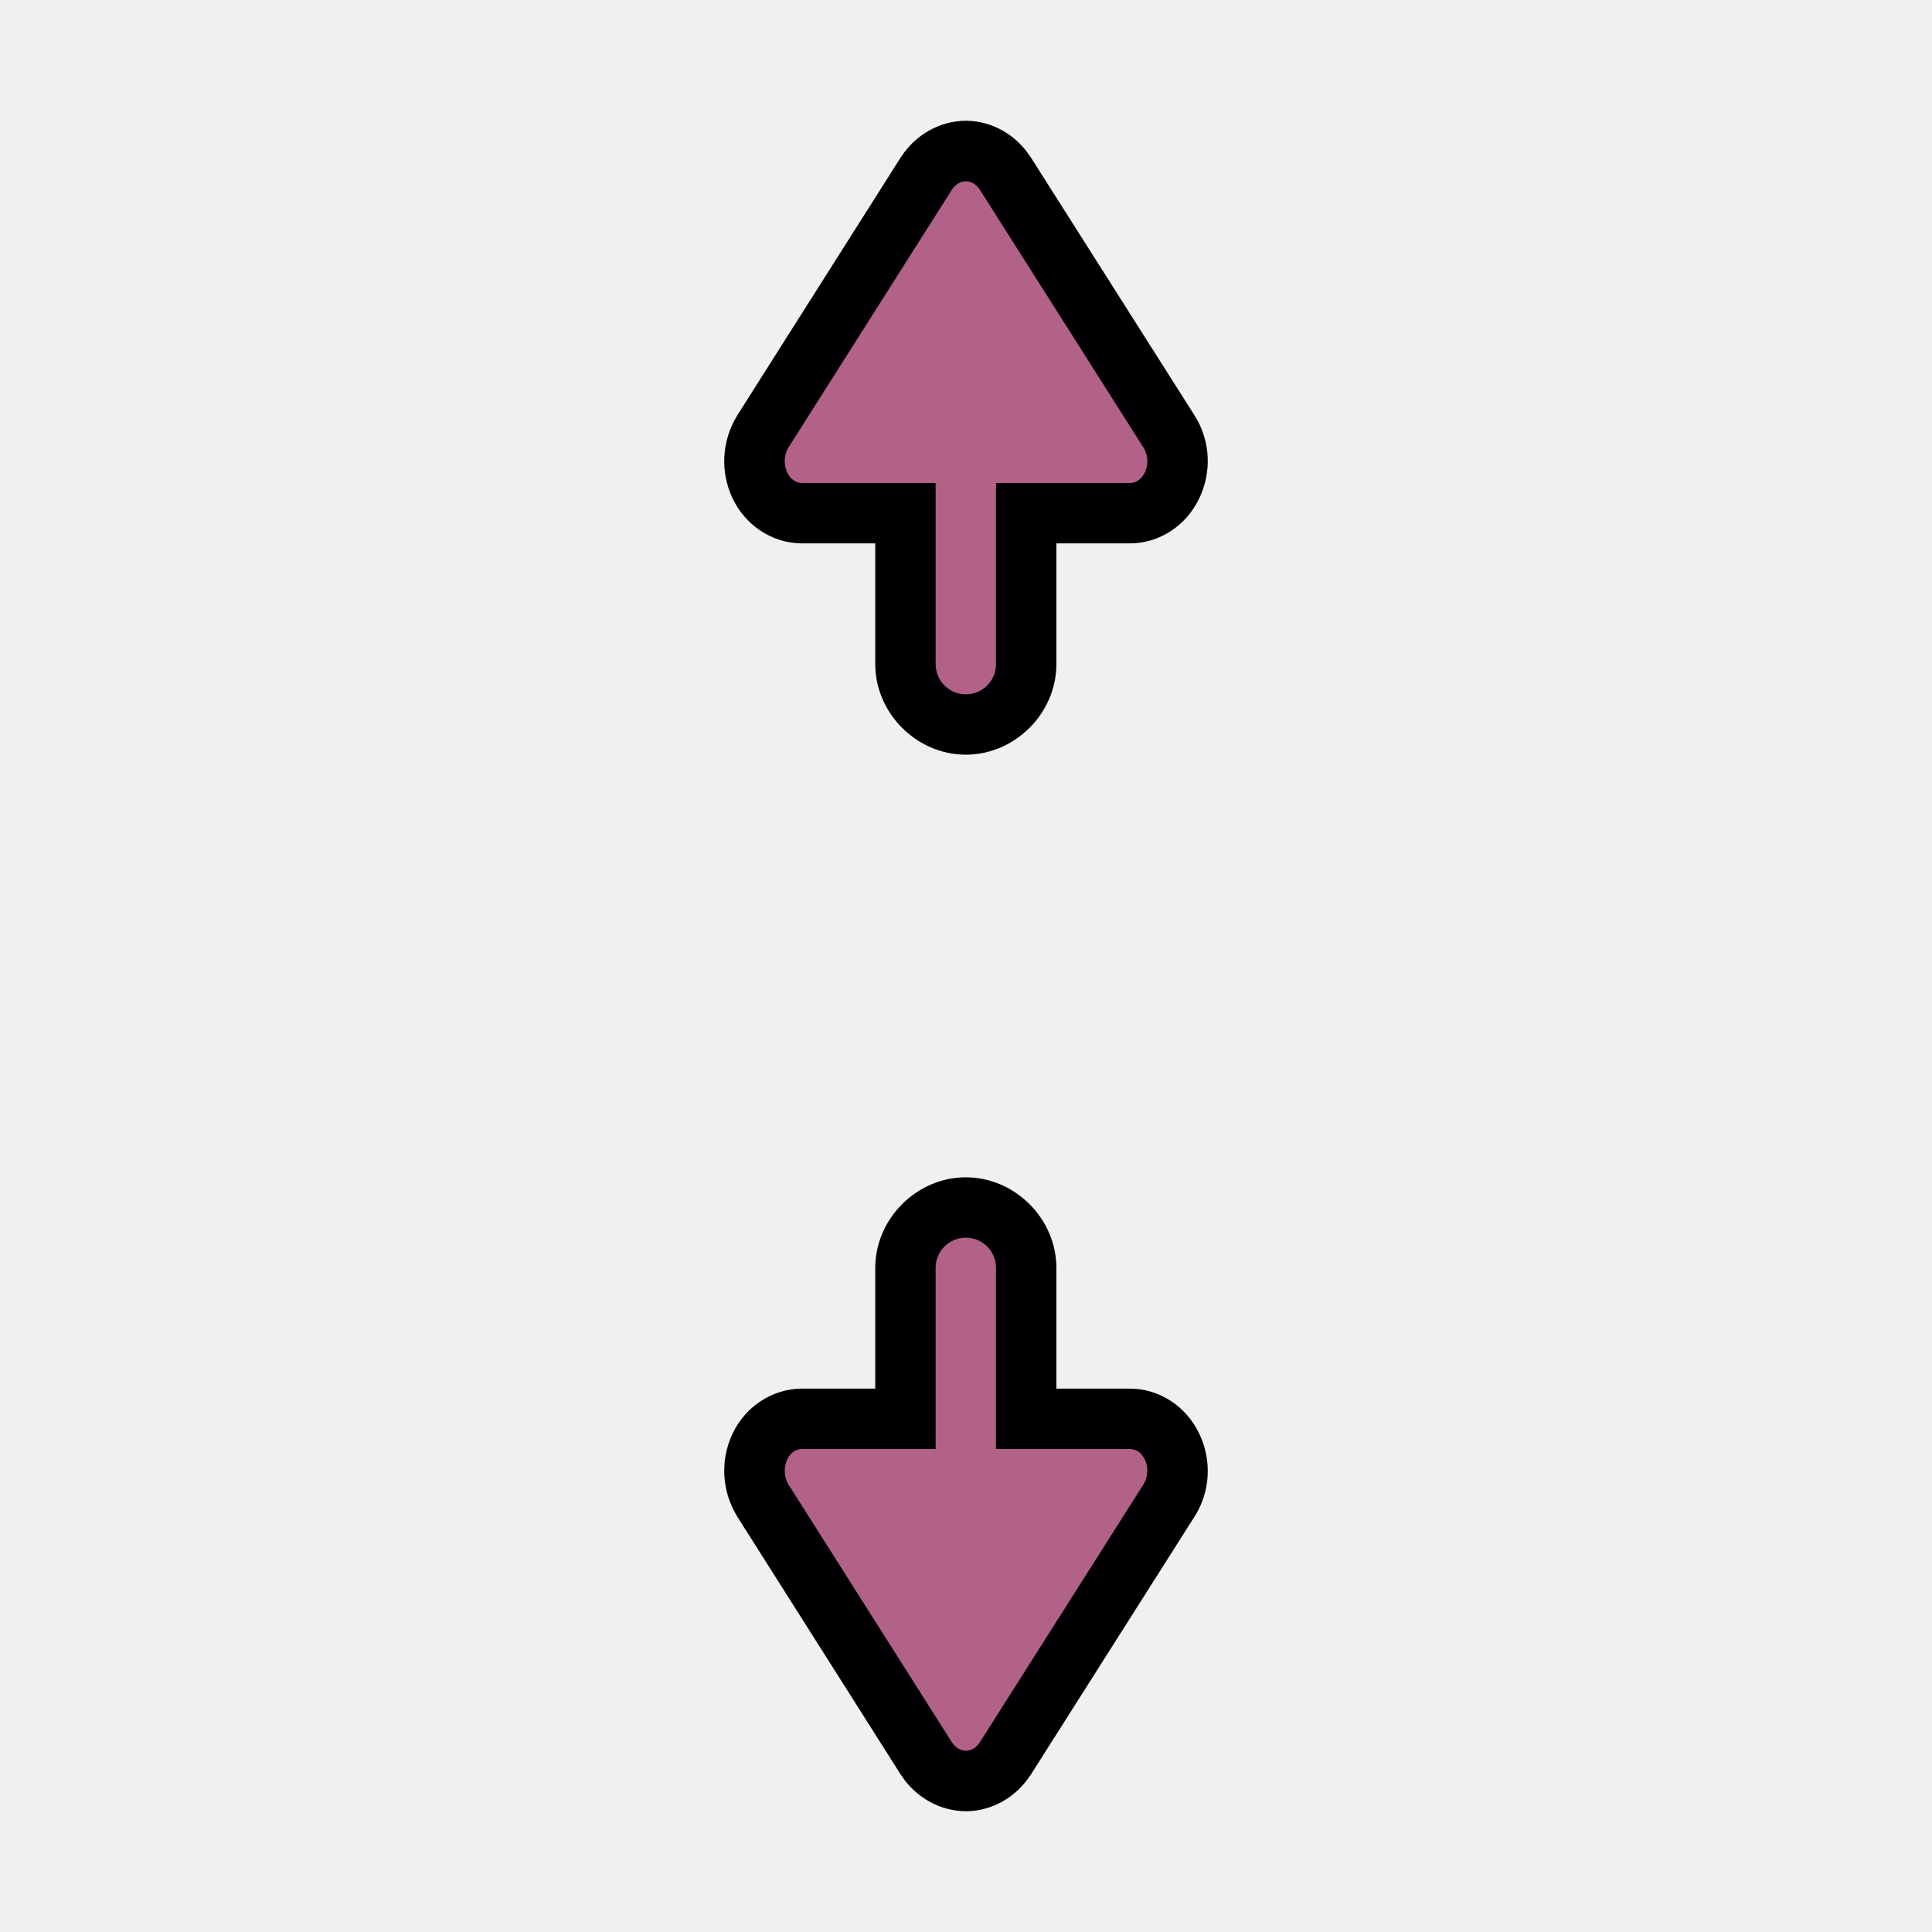
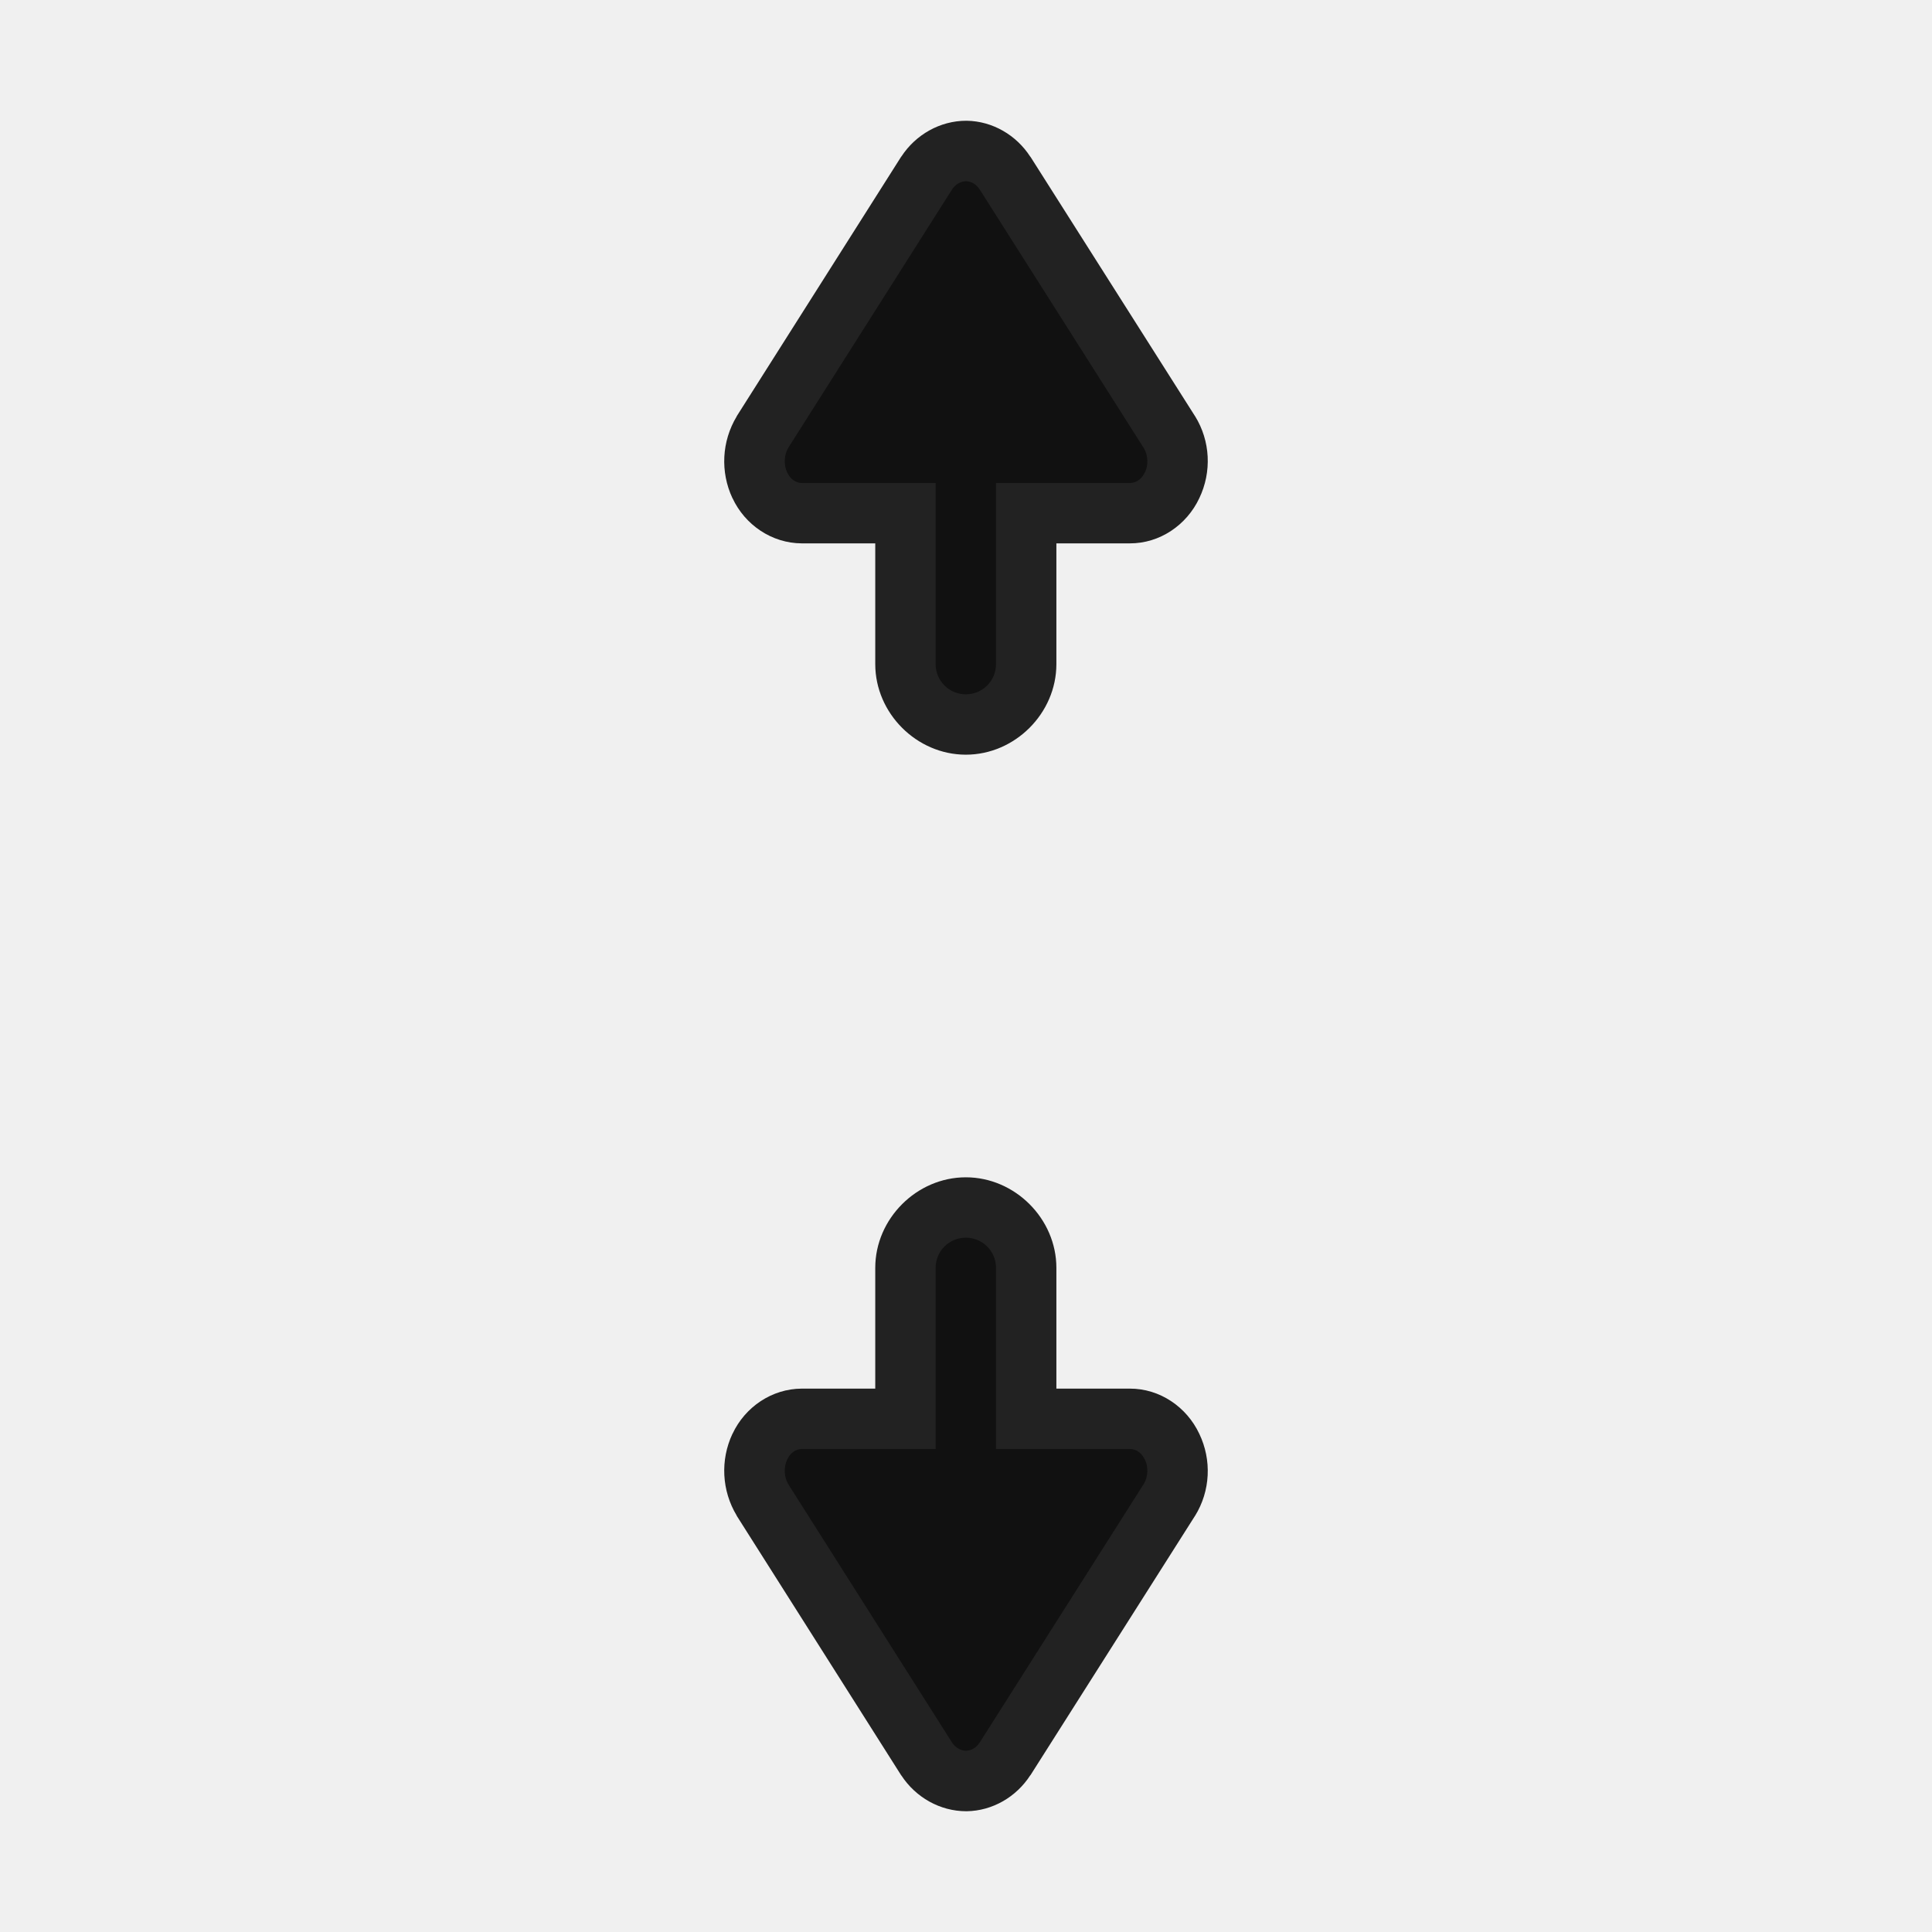
<svg xmlns="http://www.w3.org/2000/svg" width="32" height="32" version="1.1" viewBox="0 0 32 32" id="svg8379">
  <defs id="defs8383" />
  <g transform="translate(-32.776 3.1369)" id="g8377">
-     <path d="m47.273 7.863c0 0.814 0.686 1.5 1.5 1.5s1.5-0.686 1.5-1.5v-4c0-0.814-0.686-1.5-1.5-1.5s-1.5 0.686-1.5 1.5z" color="#000000" fill="#000003" fill-rule="evenodd" stroke-linecap="round" stroke-linejoin="round" style="-inkscape-stroke:none;paint-order:stroke markers fill" id="path8361" />
-     <path d="m 49.421,-0.271 2.724,4.29 a 0.82,0.876 0 0 1 0.045,0.882 0.781,0.834 0 0 1 -0.702,0.462 h -5.431 a 0.781,0.834 0 0 1 -0.696,-0.462 0.837,0.894 0 0 1 0.045,-0.882 l 2.718,-4.29 a 0.803,0.858 0 0 1 0.657,-0.366 0.792,0.846 0 0 1 0.64,0.366 z" color="#000000" fill="#ffffff" style="display:inline;-inkscape-stroke:none;fill:#b16286;fill-opacity:1" id="path8363" />
-     <path d="m44.908 5.113c0.208 0.446 0.652 0.748 1.148 0.75h5.432c0.497 0.002 0.942-0.302 1.152-0.748 0.209-0.436 0.184-0.948-0.07-1.359l-2e-3 -2e-3 -2.725-4.295h-2e-3c-0.231-0.358-0.624-0.589-1.053-0.596h-0.008c-0.435 5.01e-4 -0.837 0.23-1.074 0.592l-0.004 0.004-2.723 4.297-2e-3 0.006c-0.247 0.411-0.273 0.917-0.07 1.351zm0.906-0.424c-0.06-0.129-0.052-0.293 0.02-0.412l2.709-4.273c0.062-0.095 0.148-0.137 0.234-0.139 0.082 0.003 0.164 0.043 0.223 0.133v2e-3c3.81e-4 5.83e-4 0.002-5.88e-4 2e-3 0l2.719 4.285c0.069 0.115 0.079 0.276 0.02 0.4l-4e-3 4e-3c-0.056 0.119-0.151 0.174-0.246 0.174h-5.432c-0.094-2.95e-4 -0.189-0.055-0.244-0.174z" color="#000000" fill="#000003" style="-inkscape-stroke:none" id="path8365" />
-     <path d="m 48.273,7.863 v -4 c 0,-0.277 0.223,-0.5 0.5,-0.5 0.277,0 0.5,0.223 0.5,0.5 v 4 c 0,0.277 -0.223,0.5 -0.5,0.5 -0.277,0 -0.5,-0.223 -0.5,-0.5 z" color="#000000" fill="#fffffd" fill-rule="evenodd" stroke-linecap="round" stroke-linejoin="round" stroke-width="2" style="display:inline;-inkscape-stroke:none;paint-order:stroke markers fill;fill:#b16286;fill-opacity:1" id="path8367" />
-     <path d="m 47.273,17.863 c 0,-0.814 0.686,-1.5 1.5,-1.5 0.814,0 1.5,0.686 1.5,1.5 v 4 c 0,0.814 -0.686,1.5 -1.5,1.5 -0.814,0 -1.5,-0.686 -1.5,-1.5 z" color="#000000" fill="#000003" fill-rule="evenodd" stroke-linecap="round" stroke-linejoin="round" style="display:inline;-inkscape-stroke:none;paint-order:stroke markers fill" id="path8369" />
-     <path d="m 49.421,25.997 2.724,-4.29 a 0.82,0.876 0 0 0 0.045,-0.882 0.781,0.834 0 0 0 -0.702,-0.462 h -5.431 a 0.781,0.834 0 0 0 -0.696,0.462 0.837,0.894 0 0 0 0.045,0.882 l 2.718,4.29 a 0.803,0.858 0 0 0 0.657,0.366 0.792,0.846 0 0 0 0.64,-0.366 z" color="#000000" fill="#ffffff" style="display:inline;-inkscape-stroke:none;fill:#b16286;fill-opacity:1" id="path8371" />
-     <path d="m 44.908,20.613 c 0.208,-0.446 0.652,-0.748 1.148,-0.75 h 5.432 c 0.497,-0.002 0.942,0.302 1.152,0.748 0.209,0.436 0.184,0.948 -0.07,1.359 l -0.002,0.002 -2.725,4.295 h -0.002 c -0.231,0.358 -0.624,0.589 -1.053,0.596 h -0.008 c -0.435,-5.01e-4 -0.837,-0.23 -1.074,-0.592 l -0.004,-0.004 -2.723,-4.297 -0.002,-0.006 c -0.247,-0.411 -0.273,-0.917 -0.07,-1.351 z m 0.906,0.424 c -0.06,0.129 -0.052,0.293 0.02,0.412 l 2.709,4.273 c 0.062,0.095 0.148,0.137 0.234,0.139 0.082,-0.003 0.164,-0.043 0.223,-0.133 v -0.002 c 3.81e-4,-5.83e-4 0.002,5.88e-4 0.002,0 l 2.719,-4.285 c 0.069,-0.115 0.079,-0.276 0.02,-0.4 l -0.004,-0.004 c -0.056,-0.119 -0.151,-0.174 -0.246,-0.174 h -5.432 c -0.094,2.95e-4 -0.189,0.055 -0.244,0.174 z" color="#000000" fill="#000003" style="display:inline;-inkscape-stroke:none" id="path8373" />
-     <path d="m 48.273,17.863 v 4 c 0,0.277 0.223,0.5 0.5,0.5 0.277,0 0.5,-0.223 0.5,-0.5 v -4 c 0,-0.277 -0.223,-0.5 -0.5,-0.5 -0.277,0 -0.5,0.223 -0.5,0.5 z" color="#000000" fill="#fffffd" fill-rule="evenodd" stroke-linecap="round" stroke-linejoin="round" stroke-width="2" style="display:inline;-inkscape-stroke:none;paint-order:stroke markers fill;fill:#b16286;fill-opacity:1" id="path8375" />
+     <path d="m47.273 7.863c0 0.814 0.686 1.5 1.5 1.5s1.5-0.686 1.5-1.5v-4c0-0.814-0.686-1.5-1.5-1.5s-1.5 0.686-1.5 1.5z" color="#000000" fill="#000003" fill-rule="evenodd" stroke-linecap="round" stroke-linejoin="round" style="-inkscape-stroke:none;paint-order:stroke markers fill;fill:#222222;fill-opacity:1" id="path8361" />
+     <path d="m 49.421,-0.271 2.724,4.29 a 0.82,0.876 0 0 1 0.045,0.882 0.781,0.834 0 0 1 -0.702,0.462 h -5.431 a 0.781,0.834 0 0 1 -0.696,-0.462 0.837,0.894 0 0 1 0.045,-0.882 l 2.718,-4.29 a 0.803,0.858 0 0 1 0.657,-0.366 0.792,0.846 0 0 1 0.64,0.366 z" color="#000000" fill="#3a3d4e" style="display:inline;-inkscape-stroke:none;fill:#111111;fill-opacity:1" id="path8363" />
+     <path d="m44.908 5.113c0.208 0.446 0.652 0.748 1.148 0.75h5.432c0.497 0.002 0.942-0.302 1.152-0.748 0.209-0.436 0.184-0.948-0.07-1.359l-2e-3 -2e-3 -2.725-4.295h-2e-3c-0.231-0.358-0.624-0.589-1.053-0.596h-0.008c-0.435 5.01e-4 -0.837 0.23-1.074 0.592l-0.004 0.004-2.723 4.297-2e-3 0.006c-0.247 0.411-0.273 0.917-0.07 1.351zm0.906-0.424c-0.06-0.129-0.052-0.293 0.02-0.412l2.709-4.273c0.062-0.095 0.148-0.137 0.234-0.139 0.082 0.003 0.164 0.043 0.223 0.133v2e-3c3.81e-4 5.83e-4 0.002-5.88e-4 2e-3 0l2.719 4.285c0.069 0.115 0.079 0.276 0.02 0.4l-4e-3 4e-3c-0.056 0.119-0.151 0.174-0.246 0.174h-5.432c-0.094-2.95e-4 -0.189-0.055-0.244-0.174z" color="#000000" fill="#000003" style="-inkscape-stroke:none;fill:#222222;fill-opacity:1" id="path8365" />
+     <path d="m 48.273,7.863 v -4 c 0,-0.277 0.223,-0.5 0.5,-0.5 0.277,0 0.5,0.223 0.5,0.5 v 4 c 0,0.277 -0.223,0.5 -0.5,0.5 -0.277,0 -0.5,-0.223 -0.5,-0.5 z" color="#000000" fill="#fffffd" fill-rule="evenodd" stroke-linecap="round" stroke-linejoin="round" stroke-width="2" style="display:inline;-inkscape-stroke:none;paint-order:stroke markers fill;fill:#111111;fill-opacity:1" id="path8367" />
+     <path d="m 47.273,17.863 c 0,-0.814 0.686,-1.5 1.5,-1.5 0.814,0 1.5,0.686 1.5,1.5 v 4 c 0,0.814 -0.686,1.5 -1.5,1.5 -0.814,0 -1.5,-0.686 -1.5,-1.5 z" color="#000000" fill="#000003" fill-rule="evenodd" stroke-linecap="round" stroke-linejoin="round" style="display:inline;-inkscape-stroke:none;paint-order:stroke markers fill;fill:#222222;fill-opacity:1" id="path8369" />
+     <path d="m 49.421,25.997 2.724,-4.29 a 0.82,0.876 0 0 0 0.045,-0.882 0.781,0.834 0 0 0 -0.702,-0.462 h -5.431 a 0.781,0.834 0 0 0 -0.696,0.462 0.837,0.894 0 0 0 0.045,0.882 l 2.718,4.29 a 0.803,0.858 0 0 0 0.657,0.366 0.792,0.846 0 0 0 0.64,-0.366 z" color="#000000" fill="#3a3d4e" style="display:inline;-inkscape-stroke:none;fill:#111111;fill-opacity:1" id="path8371" />
+     <path d="m 44.908,20.613 c 0.208,-0.446 0.652,-0.748 1.148,-0.75 h 5.432 c 0.497,-0.002 0.942,0.302 1.152,0.748 0.209,0.436 0.184,0.948 -0.07,1.359 l -0.002,0.002 -2.725,4.295 h -0.002 c -0.231,0.358 -0.624,0.589 -1.053,0.596 h -0.008 c -0.435,-5.01e-4 -0.837,-0.23 -1.074,-0.592 l -0.004,-0.004 -2.723,-4.297 -0.002,-0.006 c -0.247,-0.411 -0.273,-0.917 -0.07,-1.351 z m 0.906,0.424 c -0.06,0.129 -0.052,0.293 0.02,0.412 l 2.709,4.273 c 0.062,0.095 0.148,0.137 0.234,0.139 0.082,-0.003 0.164,-0.043 0.223,-0.133 v -0.002 c 3.81e-4,-5.83e-4 0.002,5.88e-4 0.002,0 l 2.719,-4.285 c 0.069,-0.115 0.079,-0.276 0.02,-0.4 l -0.004,-0.004 c -0.056,-0.119 -0.151,-0.174 -0.246,-0.174 h -5.432 c -0.094,2.95e-4 -0.189,0.055 -0.244,0.174 z" color="#000000" fill="#000003" style="display:inline;-inkscape-stroke:none;fill:#222222;fill-opacity:1" id="path8373" />
+     <path d="m 48.273,17.863 v 4 c 0,0.277 0.223,0.5 0.5,0.5 0.277,0 0.5,-0.223 0.5,-0.5 v -4 c 0,-0.277 -0.223,-0.5 -0.5,-0.5 -0.277,0 -0.5,0.223 -0.5,0.5 z" color="#000000" fill="#fffffd" fill-rule="evenodd" stroke-linecap="round" stroke-linejoin="round" stroke-width="2" style="display:inline;-inkscape-stroke:none;paint-order:stroke markers fill;fill:#111111;fill-opacity:1" id="path8375" />
  </g>
</svg>
